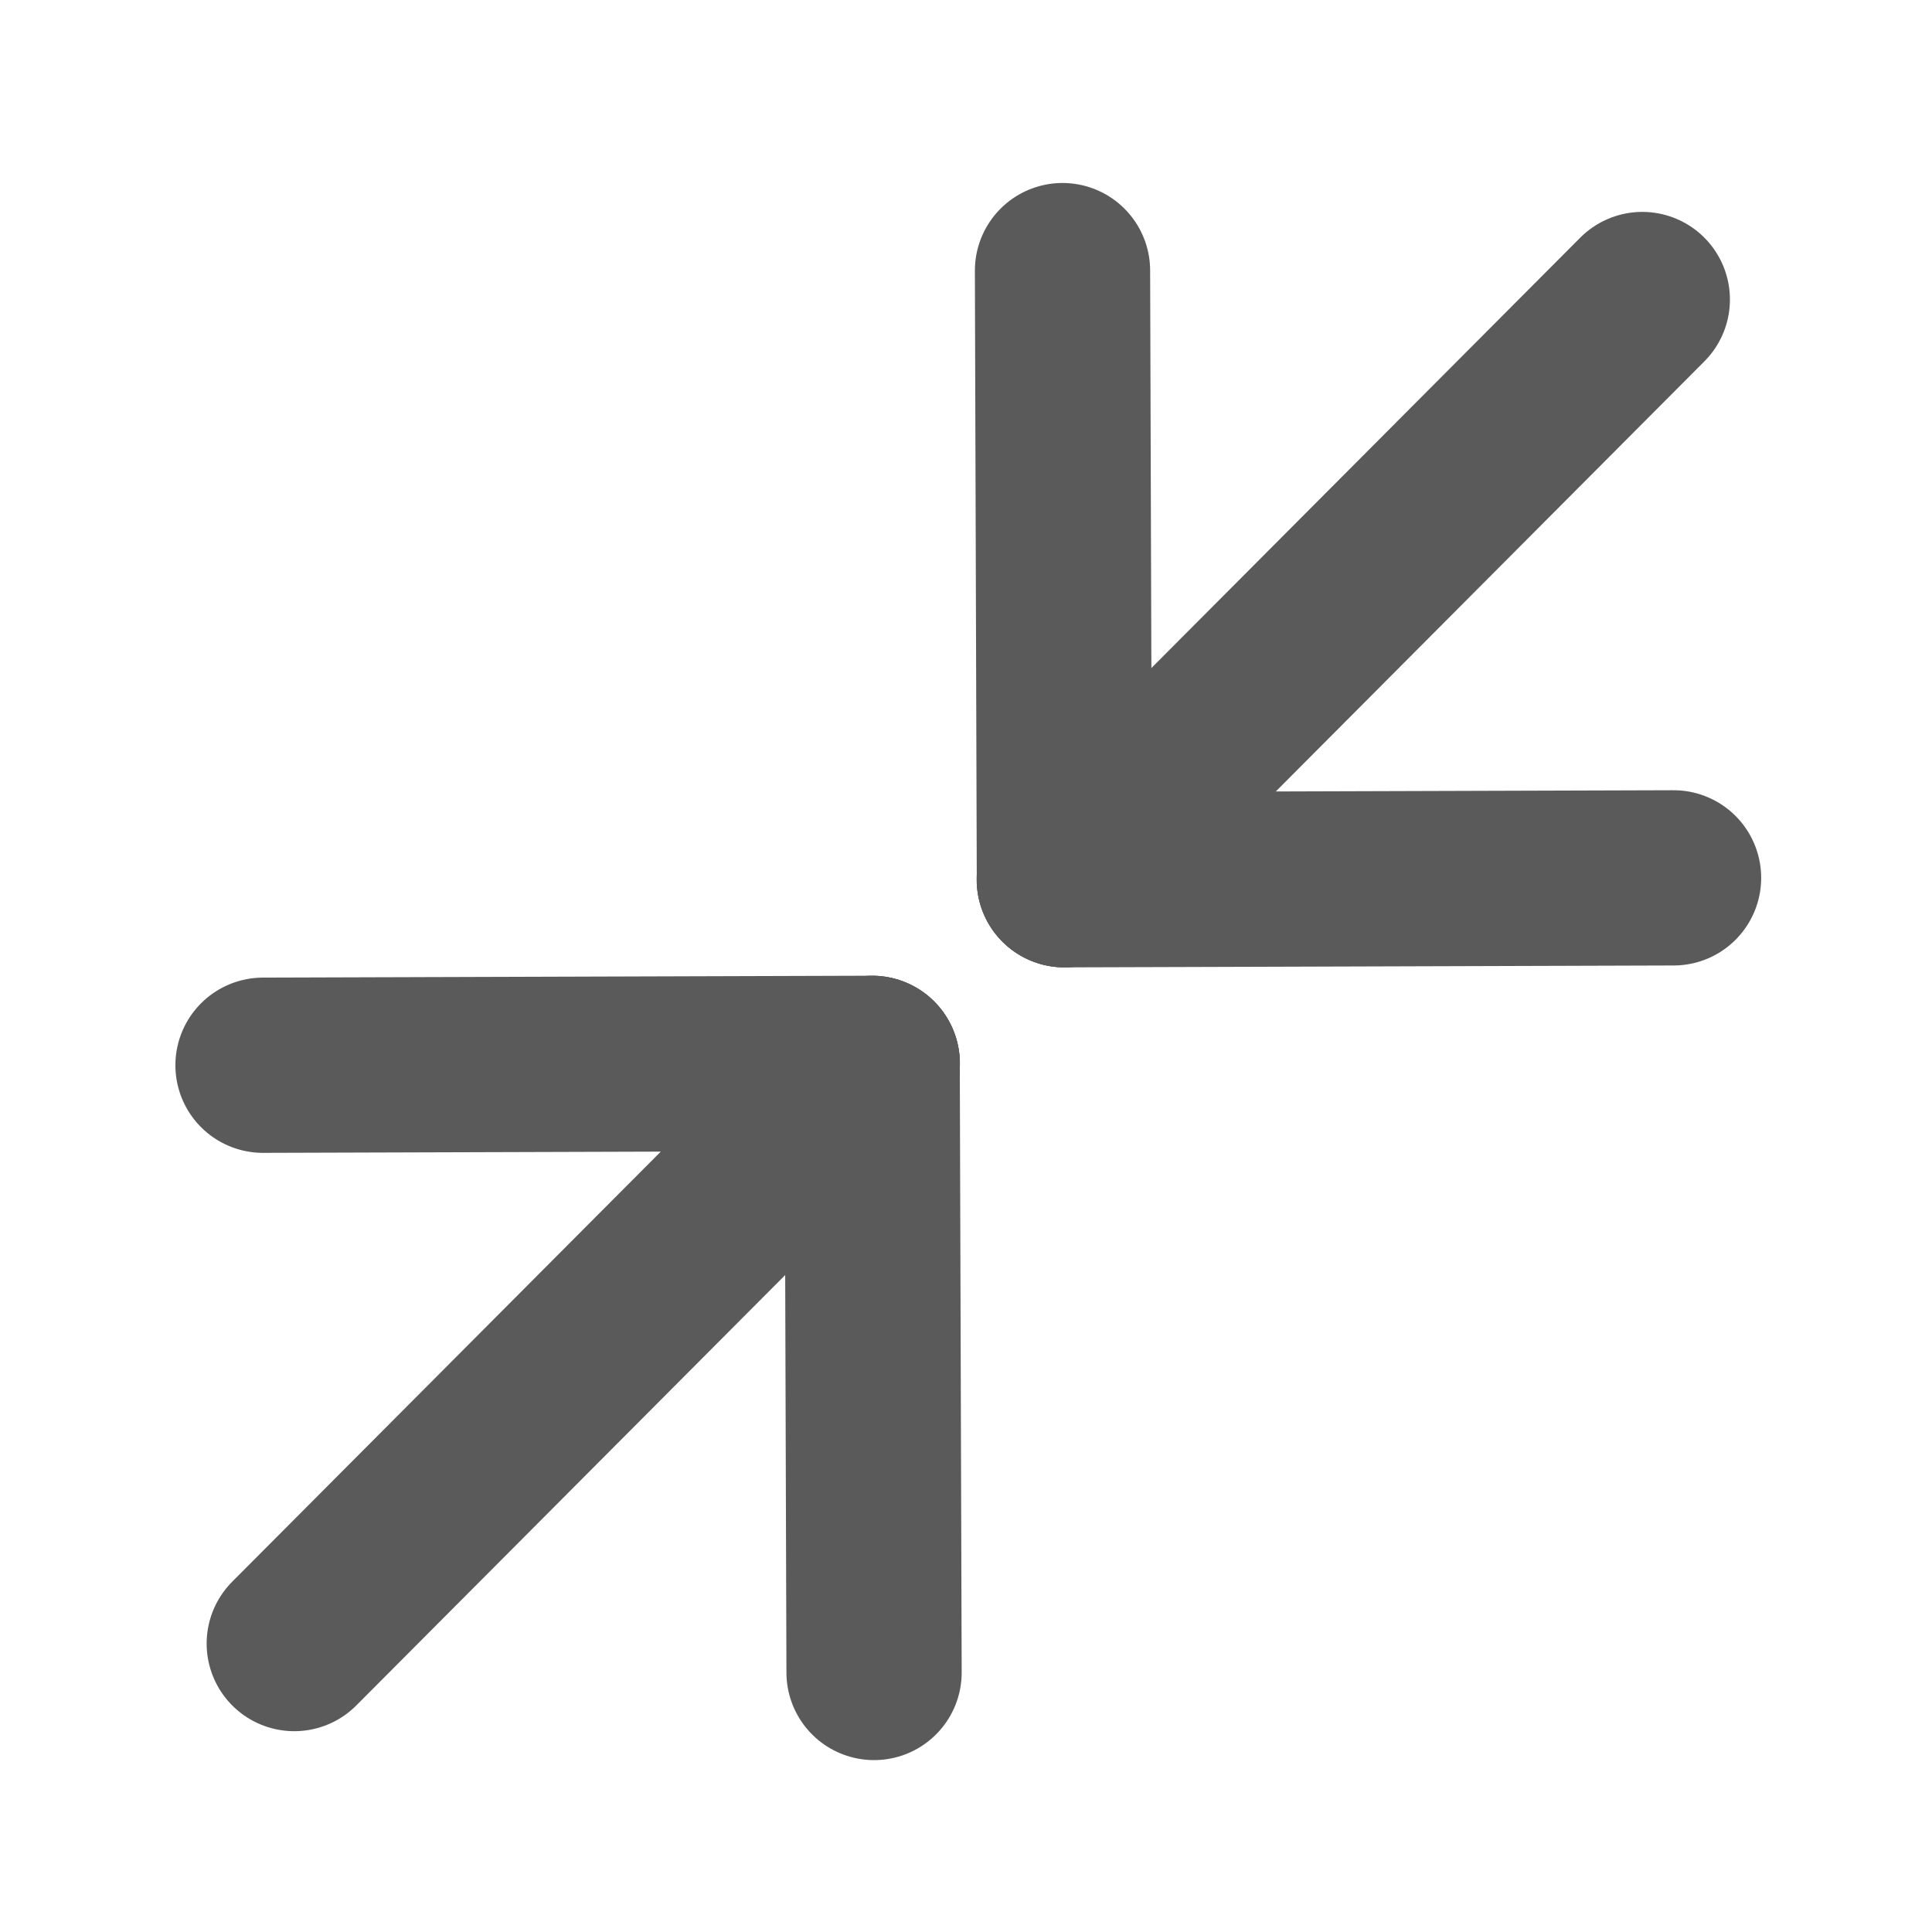
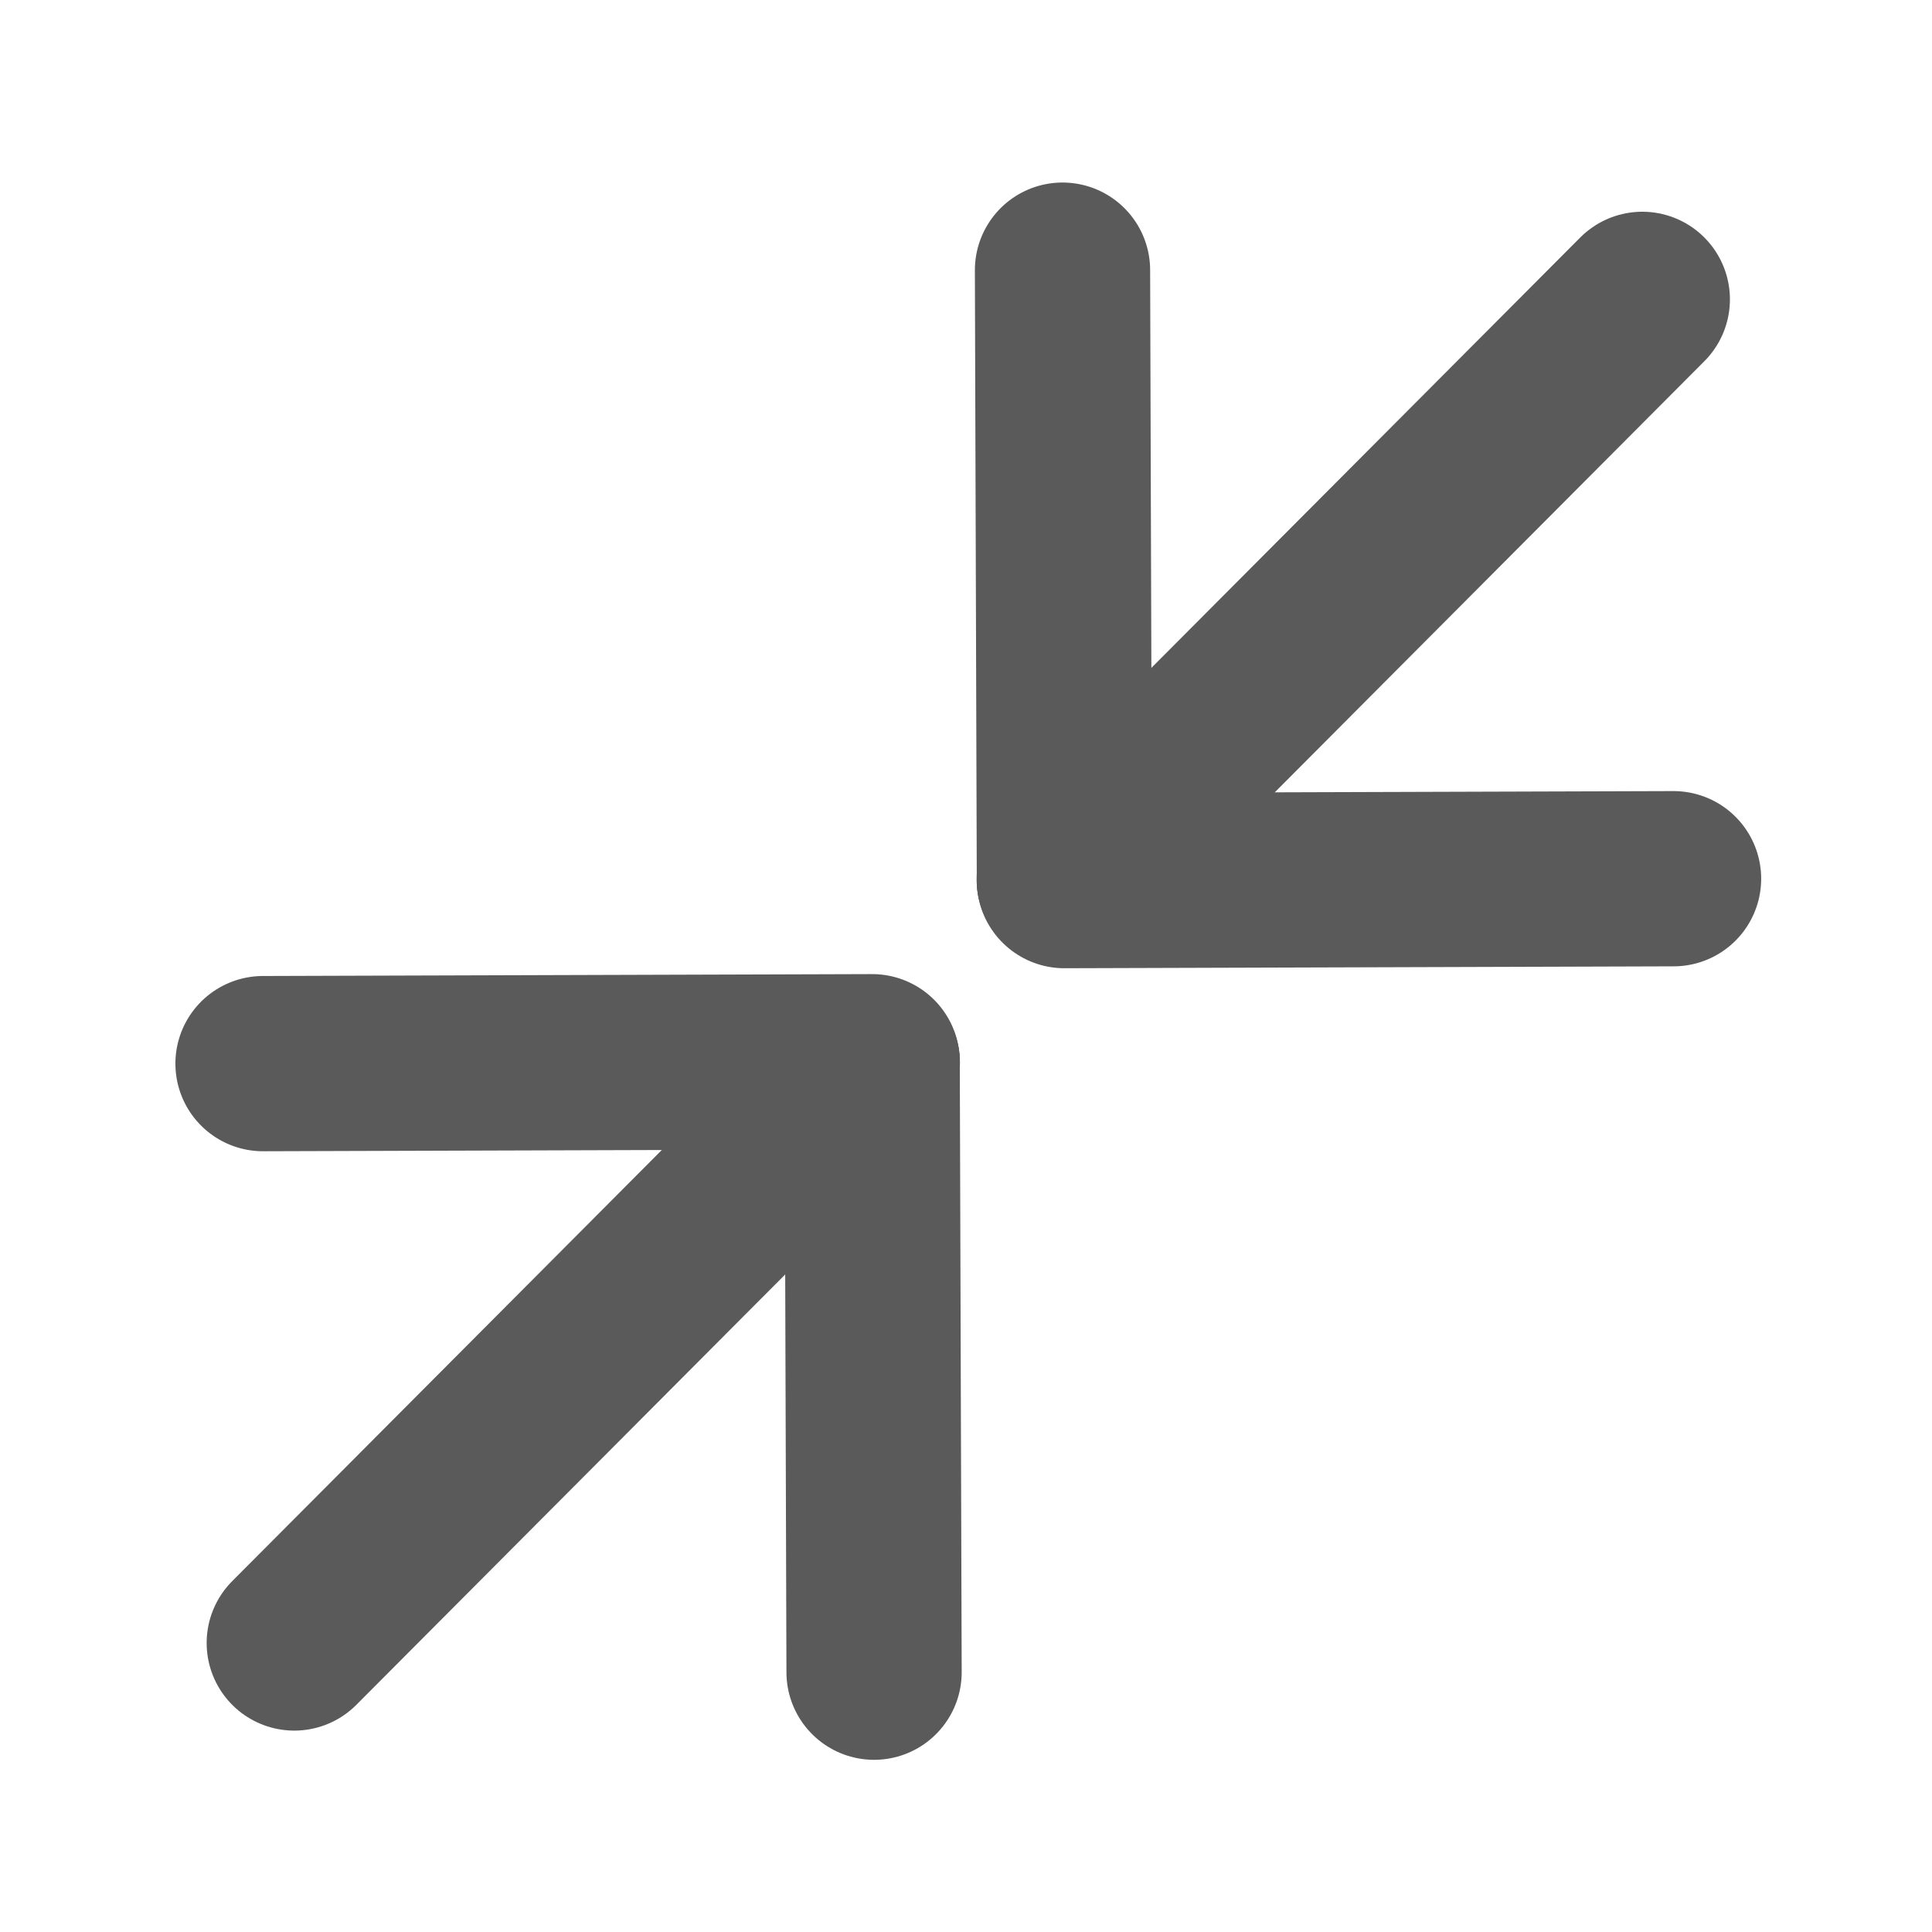
- <svg xmlns="http://www.w3.org/2000/svg" width="50" height="50" viewBox="0 0 13.229 13.229" version="1.1" id="svg8">
-   <defs id="defs2">
-     </defs>
-   <g id="layer1" transform="translate(0,-283.7708)">
-     <path style="fill:none;stroke:#000000;stroke-width:0.265px;stroke-linecap:butt;stroke-linejoin:miter;stroke-opacity:1" d="m 43.845,89.113 c -0.756,80.131 0,80.131 0,80.131" id="path8452" />
-     <g id="g8491" style="stroke:#5a5a5a;stroke-opacity:1" transform="rotate(180,3.940967,293.0534)">
-       <path id="path8456" d="m 5.867,291.082 -3.958,3.972" style="fill:none;stroke:#5a5a5a;stroke-width:1.2;stroke-linecap:round;stroke-linejoin:round;stroke-miterlimit:4;stroke-dasharray:none;stroke-opacity:1" />
-       <path id="path8456-2" d="m 1.897,290.884 0.013,4.171" style="fill:none;stroke:#5a5a5a;stroke-width:1.2;stroke-linecap:round;stroke-linejoin:round;stroke-miterlimit:4;stroke-dasharray:none;stroke-opacity:1" />
-       <path id="path8456-2-5" d="m 1.91,295.055 4.171,-0.013" style="fill:none;stroke:#5a5a5a;stroke-width:1.2;stroke-linecap:round;stroke-linejoin:round;stroke-miterlimit:4;stroke-dasharray:none;stroke-opacity:1" />
+ <svg xmlns="http://www.w3.org/2000/svg" width="50" height="50" version="1.1" viewBox="0 0 13.229 13.229">
+   <g transform="translate(0 -283.77)" fill="none">
+     <path d="m43.845 89.113c-0.756 80.131 0 80.131 0 80.131" stroke="#000" stroke-width=".265px" />
+     <g transform="rotate(180 3.941 293.05)" stroke="#5a5a5a" stroke-linecap="round" stroke-linejoin="round" stroke-width="1.2">
+       <path d="m5.867 291.08-3.958 3.972" />
+       <path d="m1.897 290.88 0.013 4.171" />
+       <path d="m1.91 295.06 4.171-0.013" />
    </g>
-     <g transform="translate(5.378336,-5.260234)" id="g8491-4" style="stroke:#5a5a5a;stroke-opacity:1">
-       <path id="path8456-0" d="m 5.867,291.082 -3.958,3.972" style="fill:none;stroke:#5a5a5a;stroke-width:1.2;stroke-linecap:round;stroke-linejoin:round;stroke-miterlimit:4;stroke-dasharray:none;stroke-opacity:1" />
-       <path id="path8456-2-59" d="m 1.897,290.884 0.013,4.171" style="fill:none;stroke:#5a5a5a;stroke-width:1.2;stroke-linecap:round;stroke-linejoin:round;stroke-miterlimit:4;stroke-dasharray:none;stroke-opacity:1" />
-       <path id="path8456-2-5-4" d="m 1.91,295.055 4.171,-0.013" style="fill:none;stroke:#5a5a5a;stroke-width:1.2;stroke-linecap:round;stroke-linejoin:round;stroke-miterlimit:4;stroke-dasharray:none;stroke-opacity:1" />
+     <g transform="translate(5.3783 -5.2602)" stroke="#5a5a5a" stroke-linecap="round" stroke-linejoin="round" stroke-width="1.2">
+       <path d="m5.867 291.08-3.958 3.972" />
+       <path d="m1.897 290.88 0.013 4.171" />
+       <path d="m1.91 295.06 4.171-0.013" />
    </g>
  </g>
</svg>
